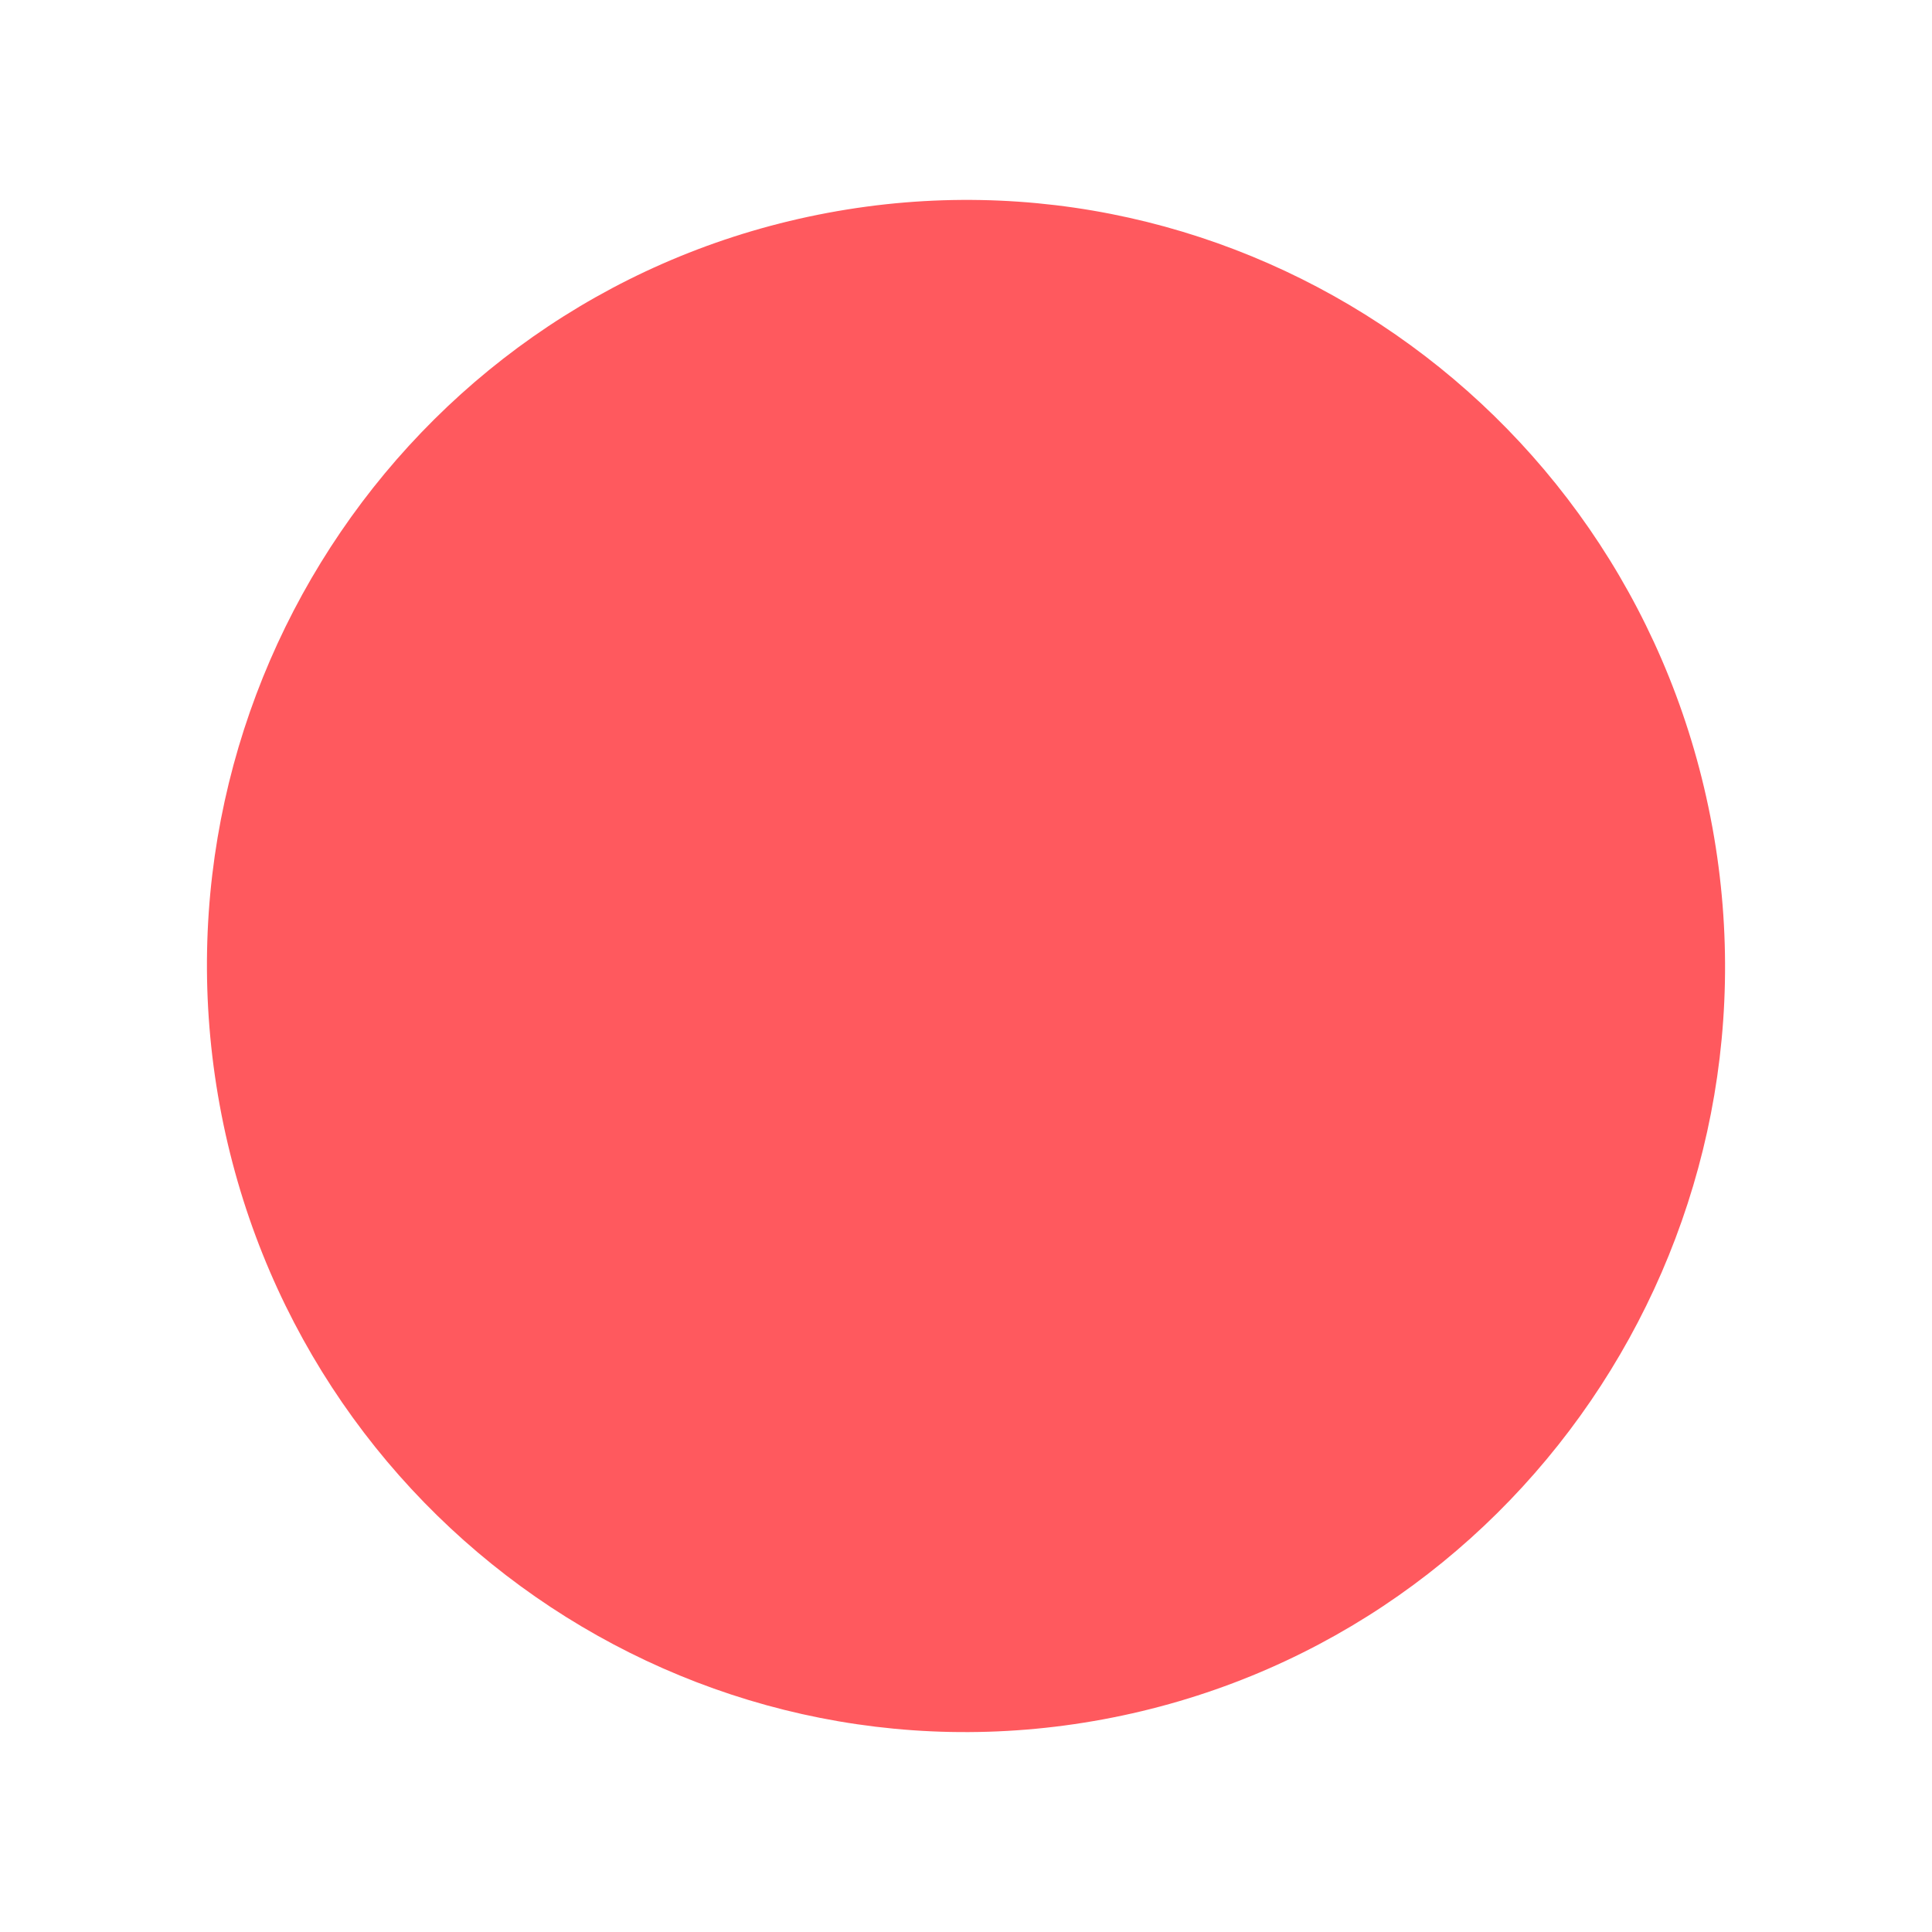
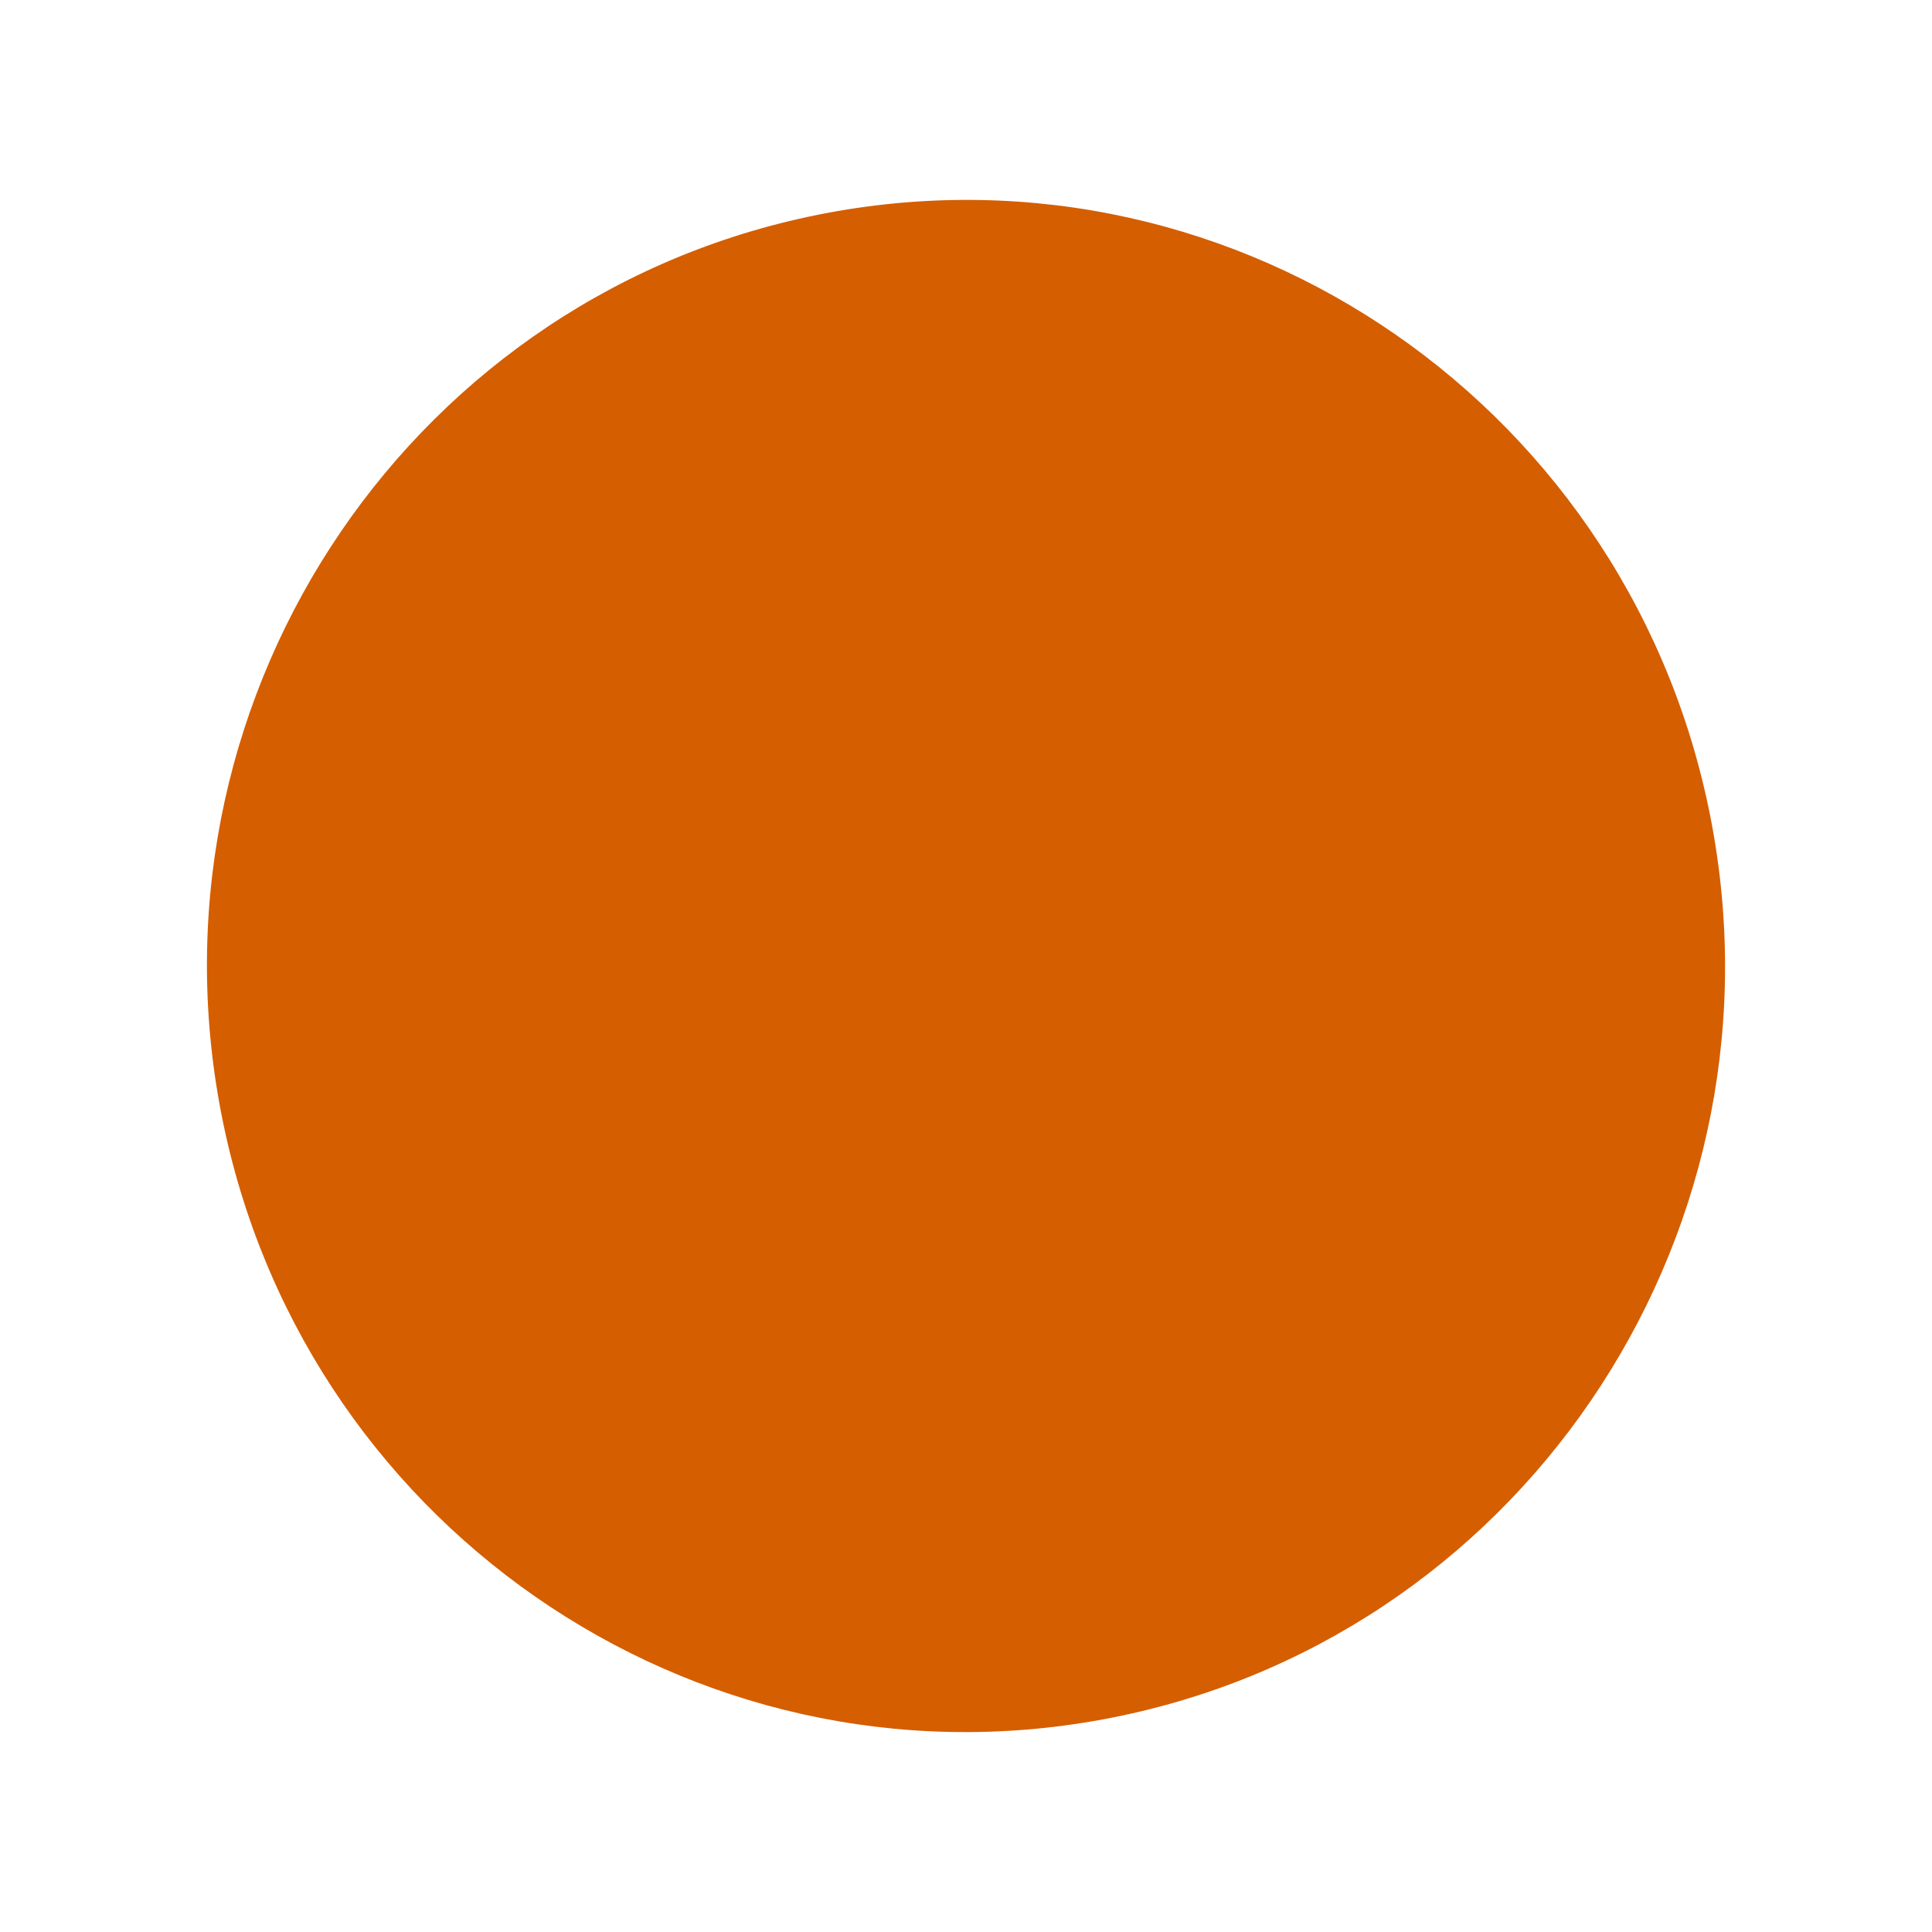
<svg xmlns="http://www.w3.org/2000/svg" width="210mm" height="210mm" viewBox="0 0 210 210" version="1.1" id="svg1">
  <defs id="defs1" />
  <g id="layer1">
-     <path style="fill:#ff595e;fill-opacity:1;fill-rule:evenodd;stroke-width:0.231;stroke-miterlimit:3.7;paint-order:stroke markers fill" id="path1" d="M 186.138,89.974 A 82.492,83.257 0 0 1 119.935,186.881 82.492,83.257 0 0 1 23.88,120.122 82.492,83.257 0 0 1 89.969,23.137 82.492,83.257 0 0 1 186.102,89.782 Z" />
+     <path style="fill:#d55e00;fill-opacity:1;fill-rule:evenodd;stroke-width:0.231;stroke-miterlimit:3.7;paint-order:stroke markers fill" id="path1" d="M 186.138,89.974 A 82.492,83.257 0 0 1 119.935,186.881 82.492,83.257 0 0 1 23.88,120.122 82.492,83.257 0 0 1 89.969,23.137 82.492,83.257 0 0 1 186.102,89.782 Z" />
  </g>
</svg>
